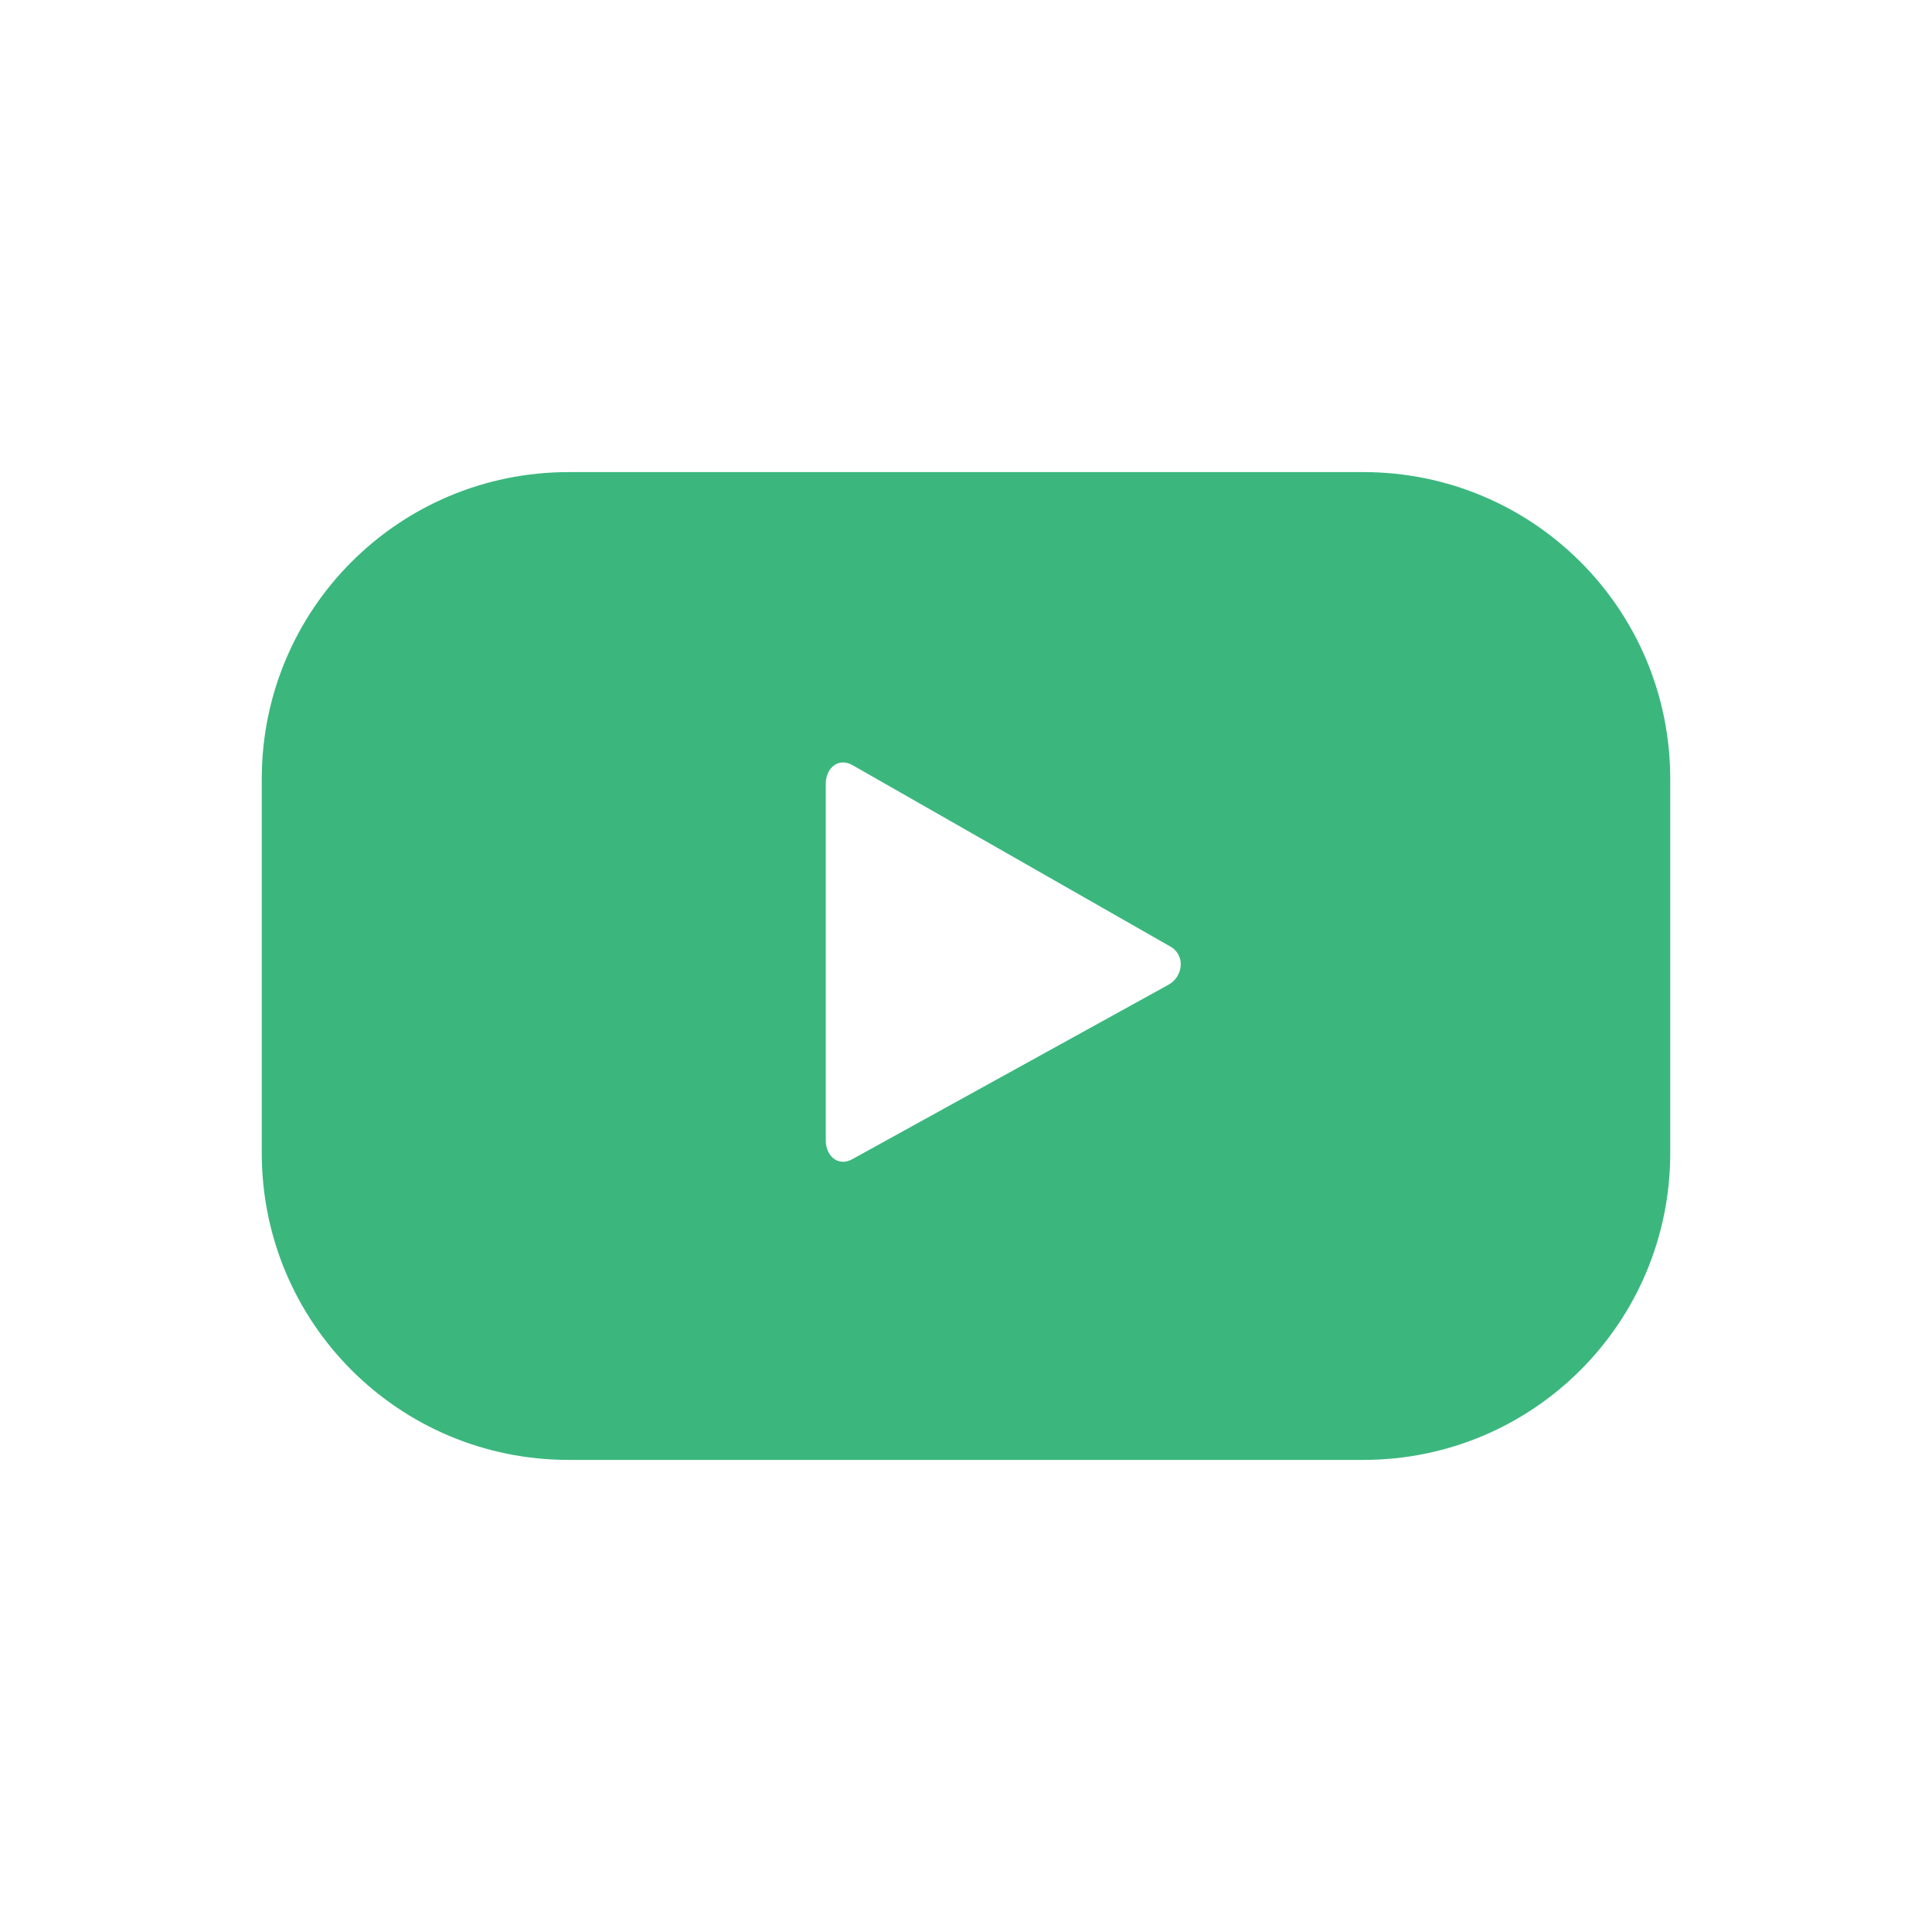
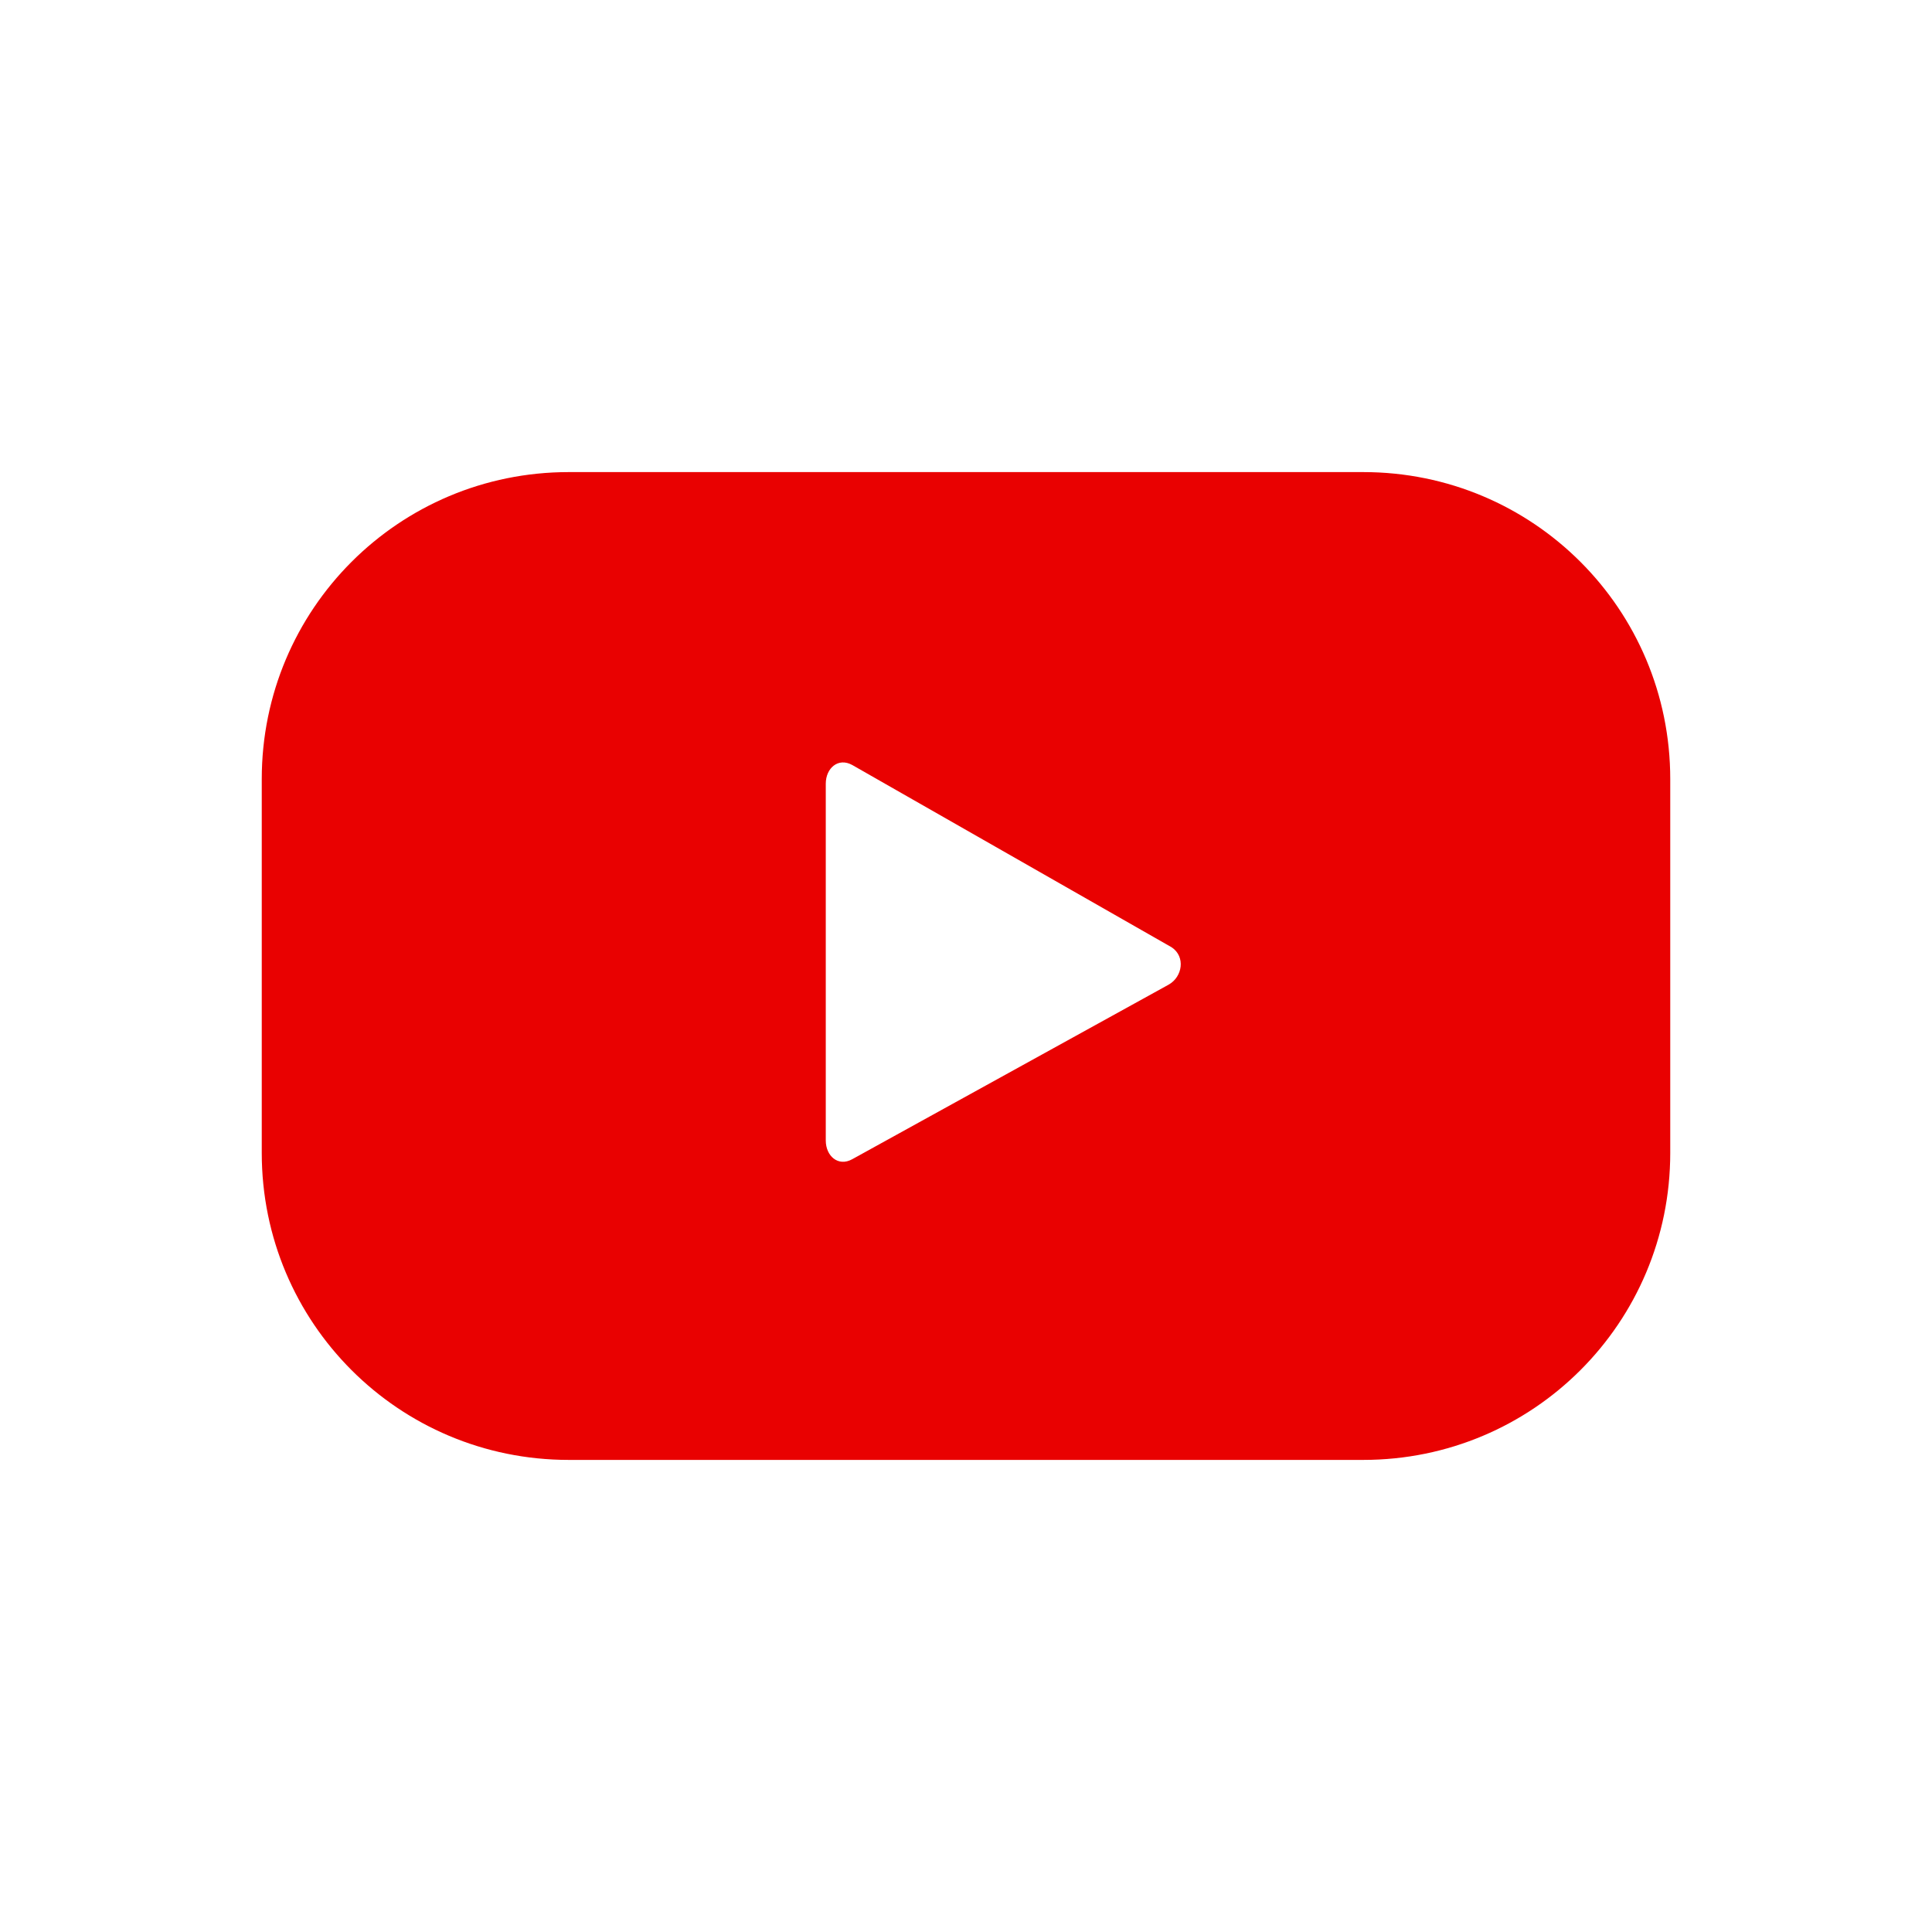
<svg xmlns="http://www.w3.org/2000/svg" enable-background="new 0 0 124 124" viewBox="0 0 124 124">
-   <path fill="#3BB77E" d="M107.2,50c0-10.9-8.8-19.7-19.7-19.7h-51c-10.9,0-19.7,8.8-19.7,19.7V74     c0,10.9,8.8,19.7,19.7,19.7h51c10.9,0,19.7-8.8,19.7-19.7V50z M75,63.2L54.7,74.4c-0.9,0.5-1.7-0.2-1.7-1.2V50.3     c0-1,0.8-1.7,1.7-1.2l20.5,11.7C76.1,61.4,75.9,62.7,75,63.2z" />
+   <path fill="#e90101" d="M107.2,50c0-10.9-8.8-19.7-19.7-19.7h-51c-10.9,0-19.7,8.8-19.7,19.7V74     c0,10.9,8.8,19.7,19.7,19.7h51c10.9,0,19.7-8.8,19.7-19.7V50z M75,63.2L54.7,74.4c-0.9,0.5-1.7-0.2-1.7-1.2V50.3     c0-1,0.8-1.7,1.7-1.2l20.5,11.7C76.1,61.4,75.9,62.7,75,63.2z" />
</svg>
